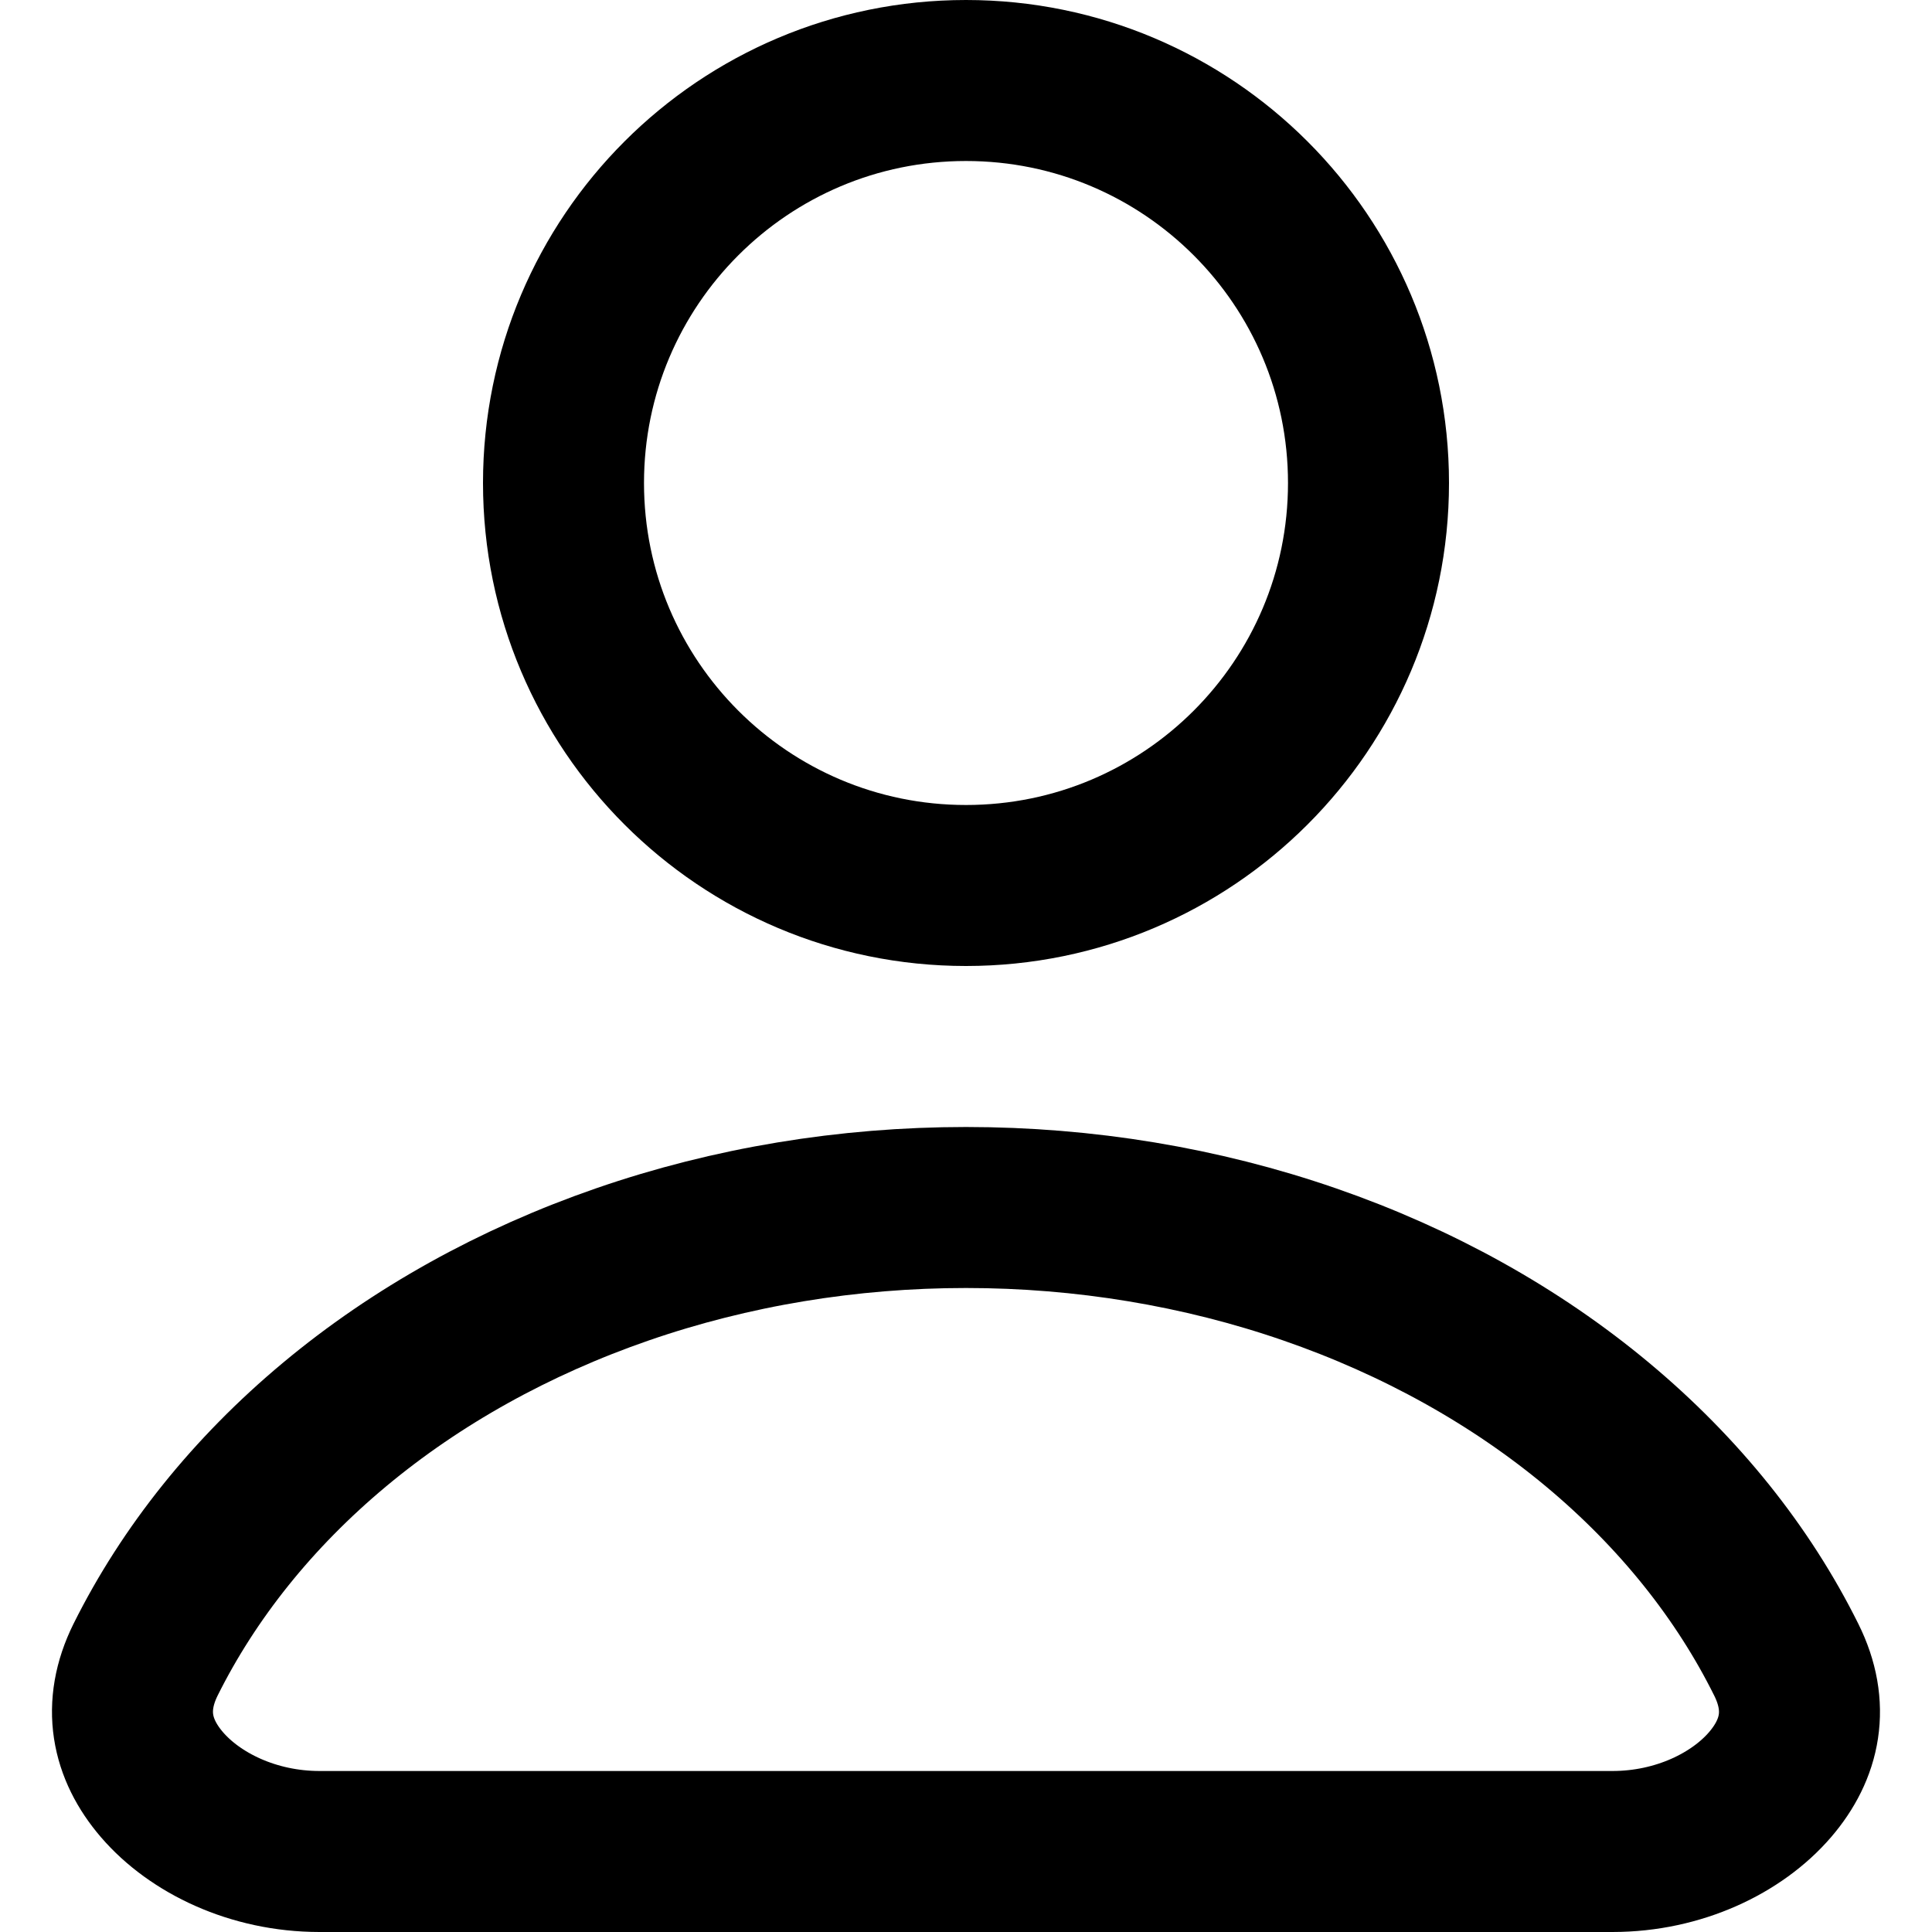
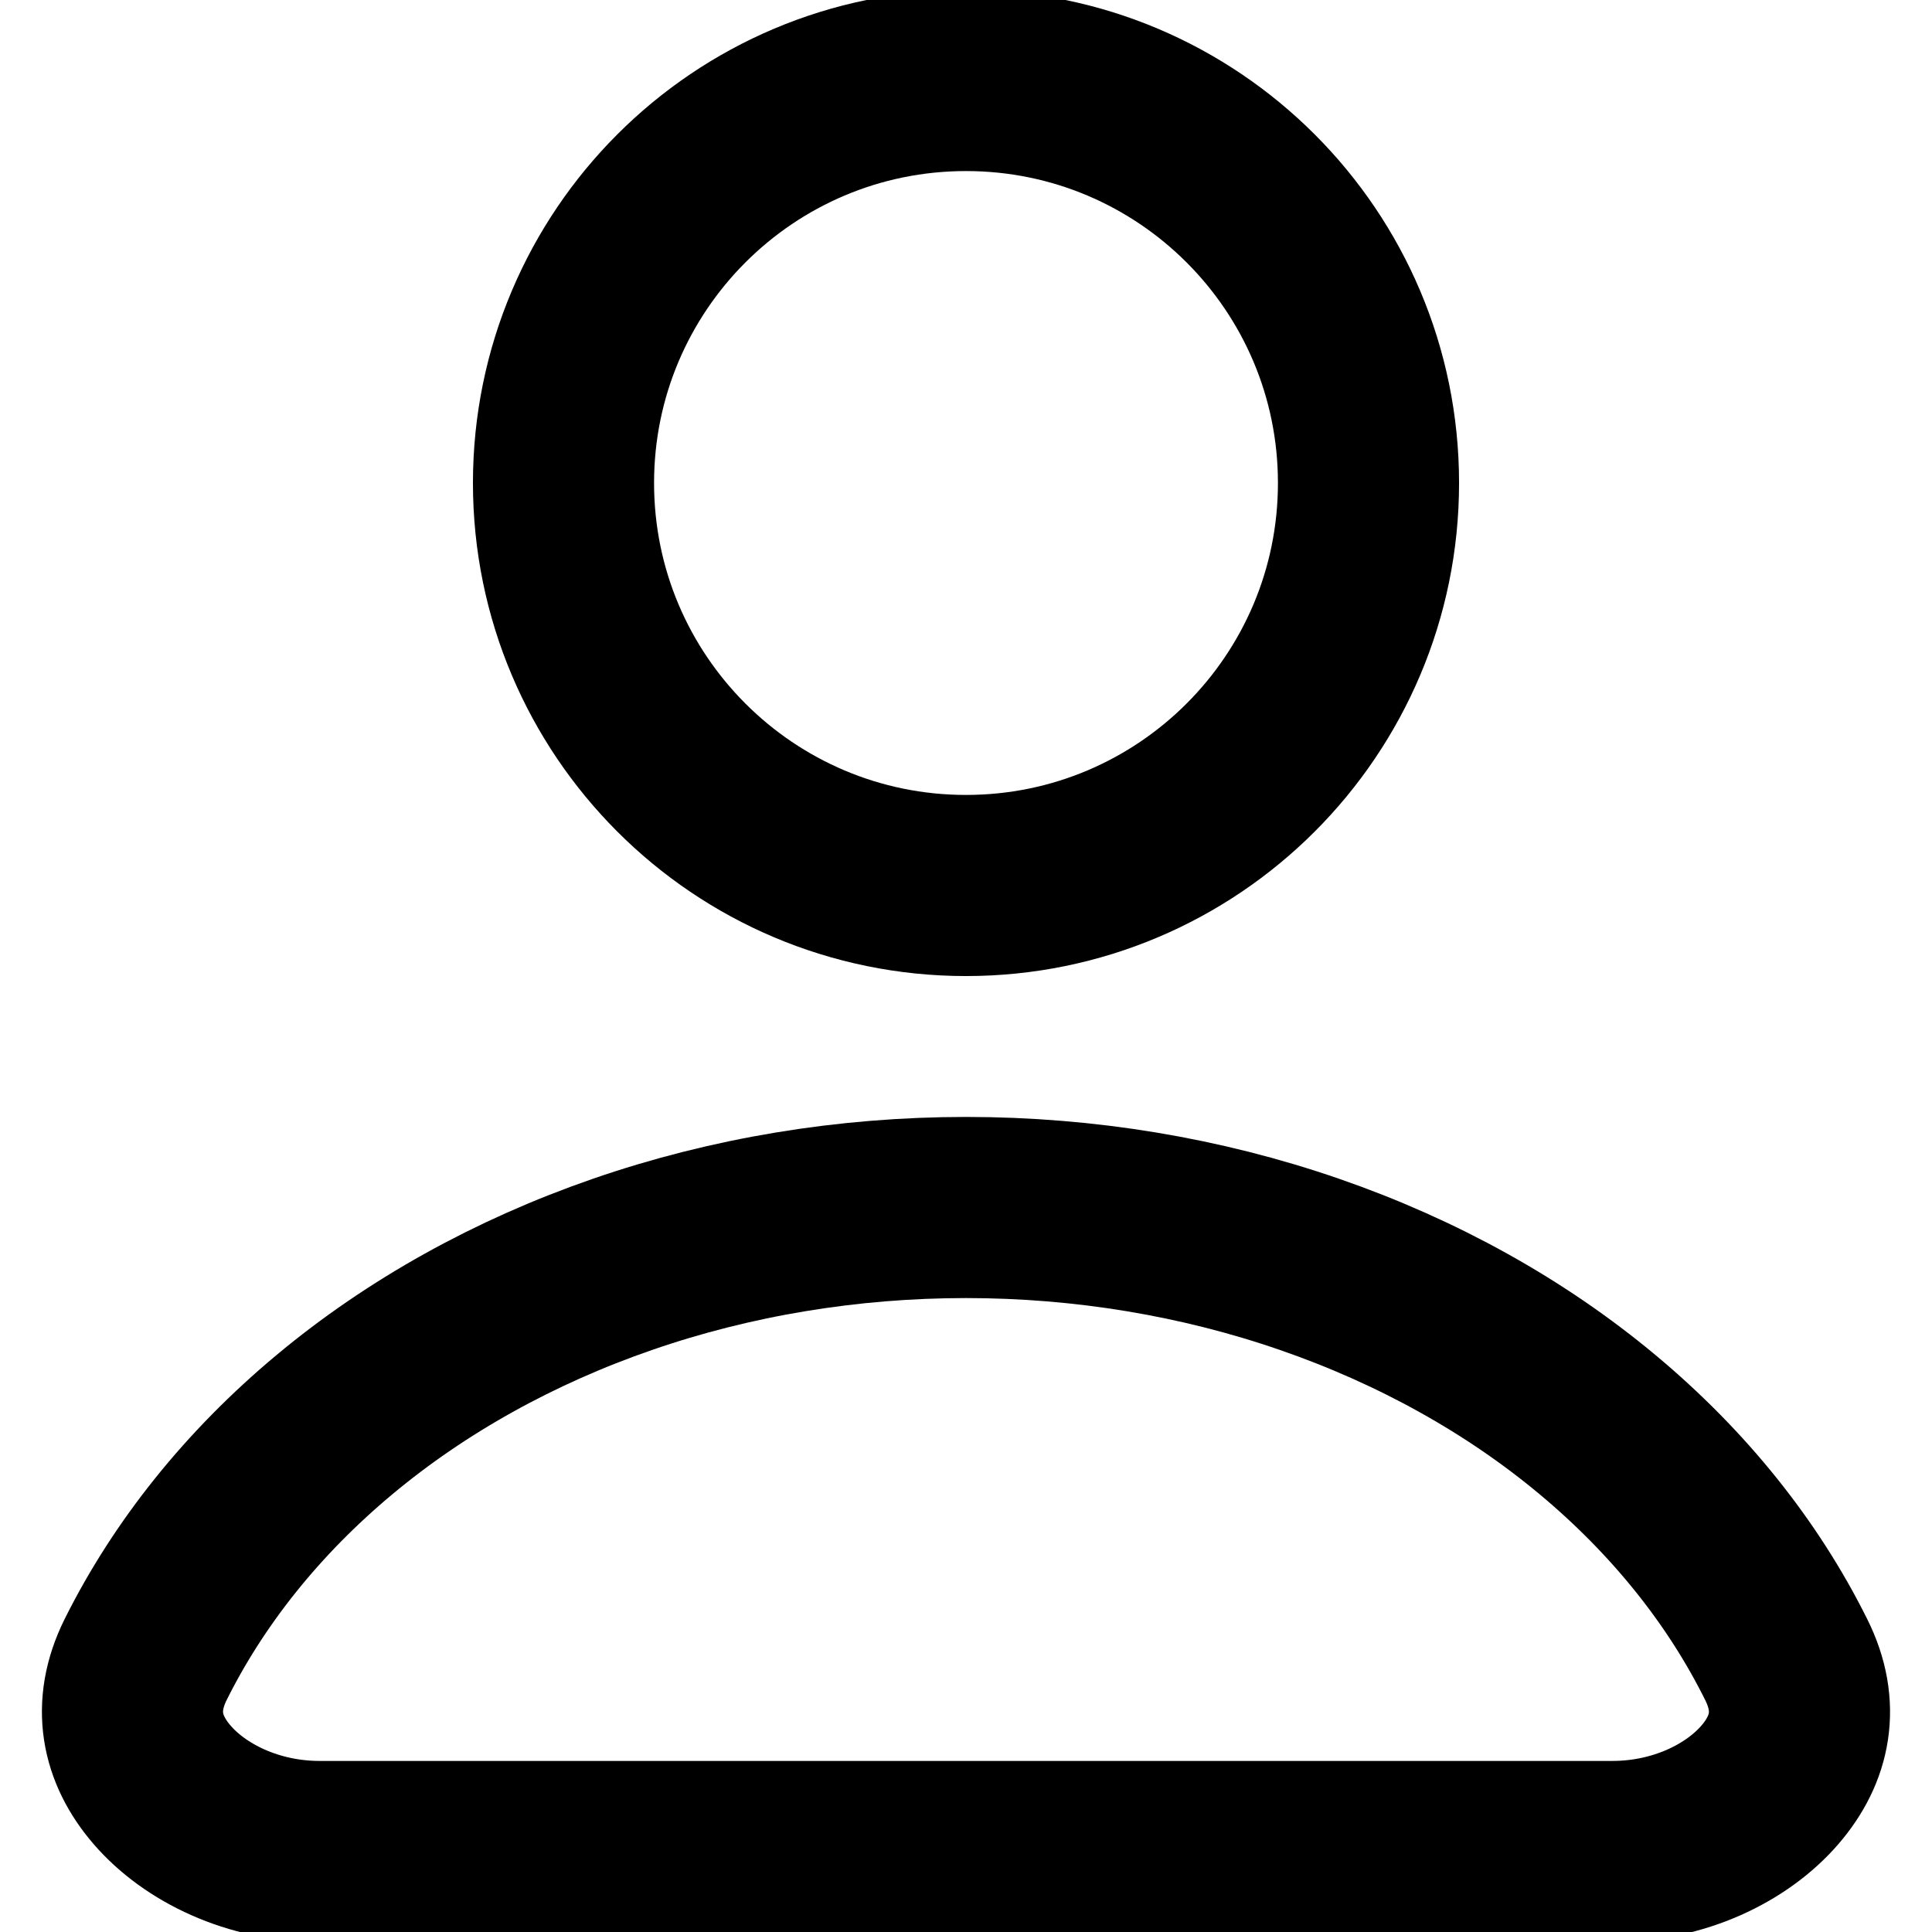
<svg xmlns="http://www.w3.org/2000/svg" width="12" height="12" viewBox="0 0 12 12" fill="none">
  <style>
        path, circle {
            stroke: black;
+             stroke-width: 1.125px
        }
        @media (prefers-color-scheme: dark) {
            path, circle { stroke: rgb(221, 221, 221); }
        }
    </style>
  <circle cx="6" cy="3" r="2.5" stroke="black" />
  <path d="M9.923 8.849C10.43 9.272 10.827 9.769 11.095 10.309C11.24 10.6 11.184 10.864 10.994 11.085C10.79 11.322 10.429 11.5 10.015 11.5L1.985 11.5C1.571 11.5 1.21 11.322 1.006 11.085C0.816 10.864 0.76 10.6 0.904 10.309C1.173 9.769 1.57 9.272 2.077 8.849C2.585 8.425 3.193 8.086 3.867 7.853C4.541 7.62 5.266 7.5 6 7.5C6.734 7.5 7.459 7.62 8.133 7.853C8.807 8.086 9.415 8.425 9.923 8.849Z" stroke="black" />
</svg>
